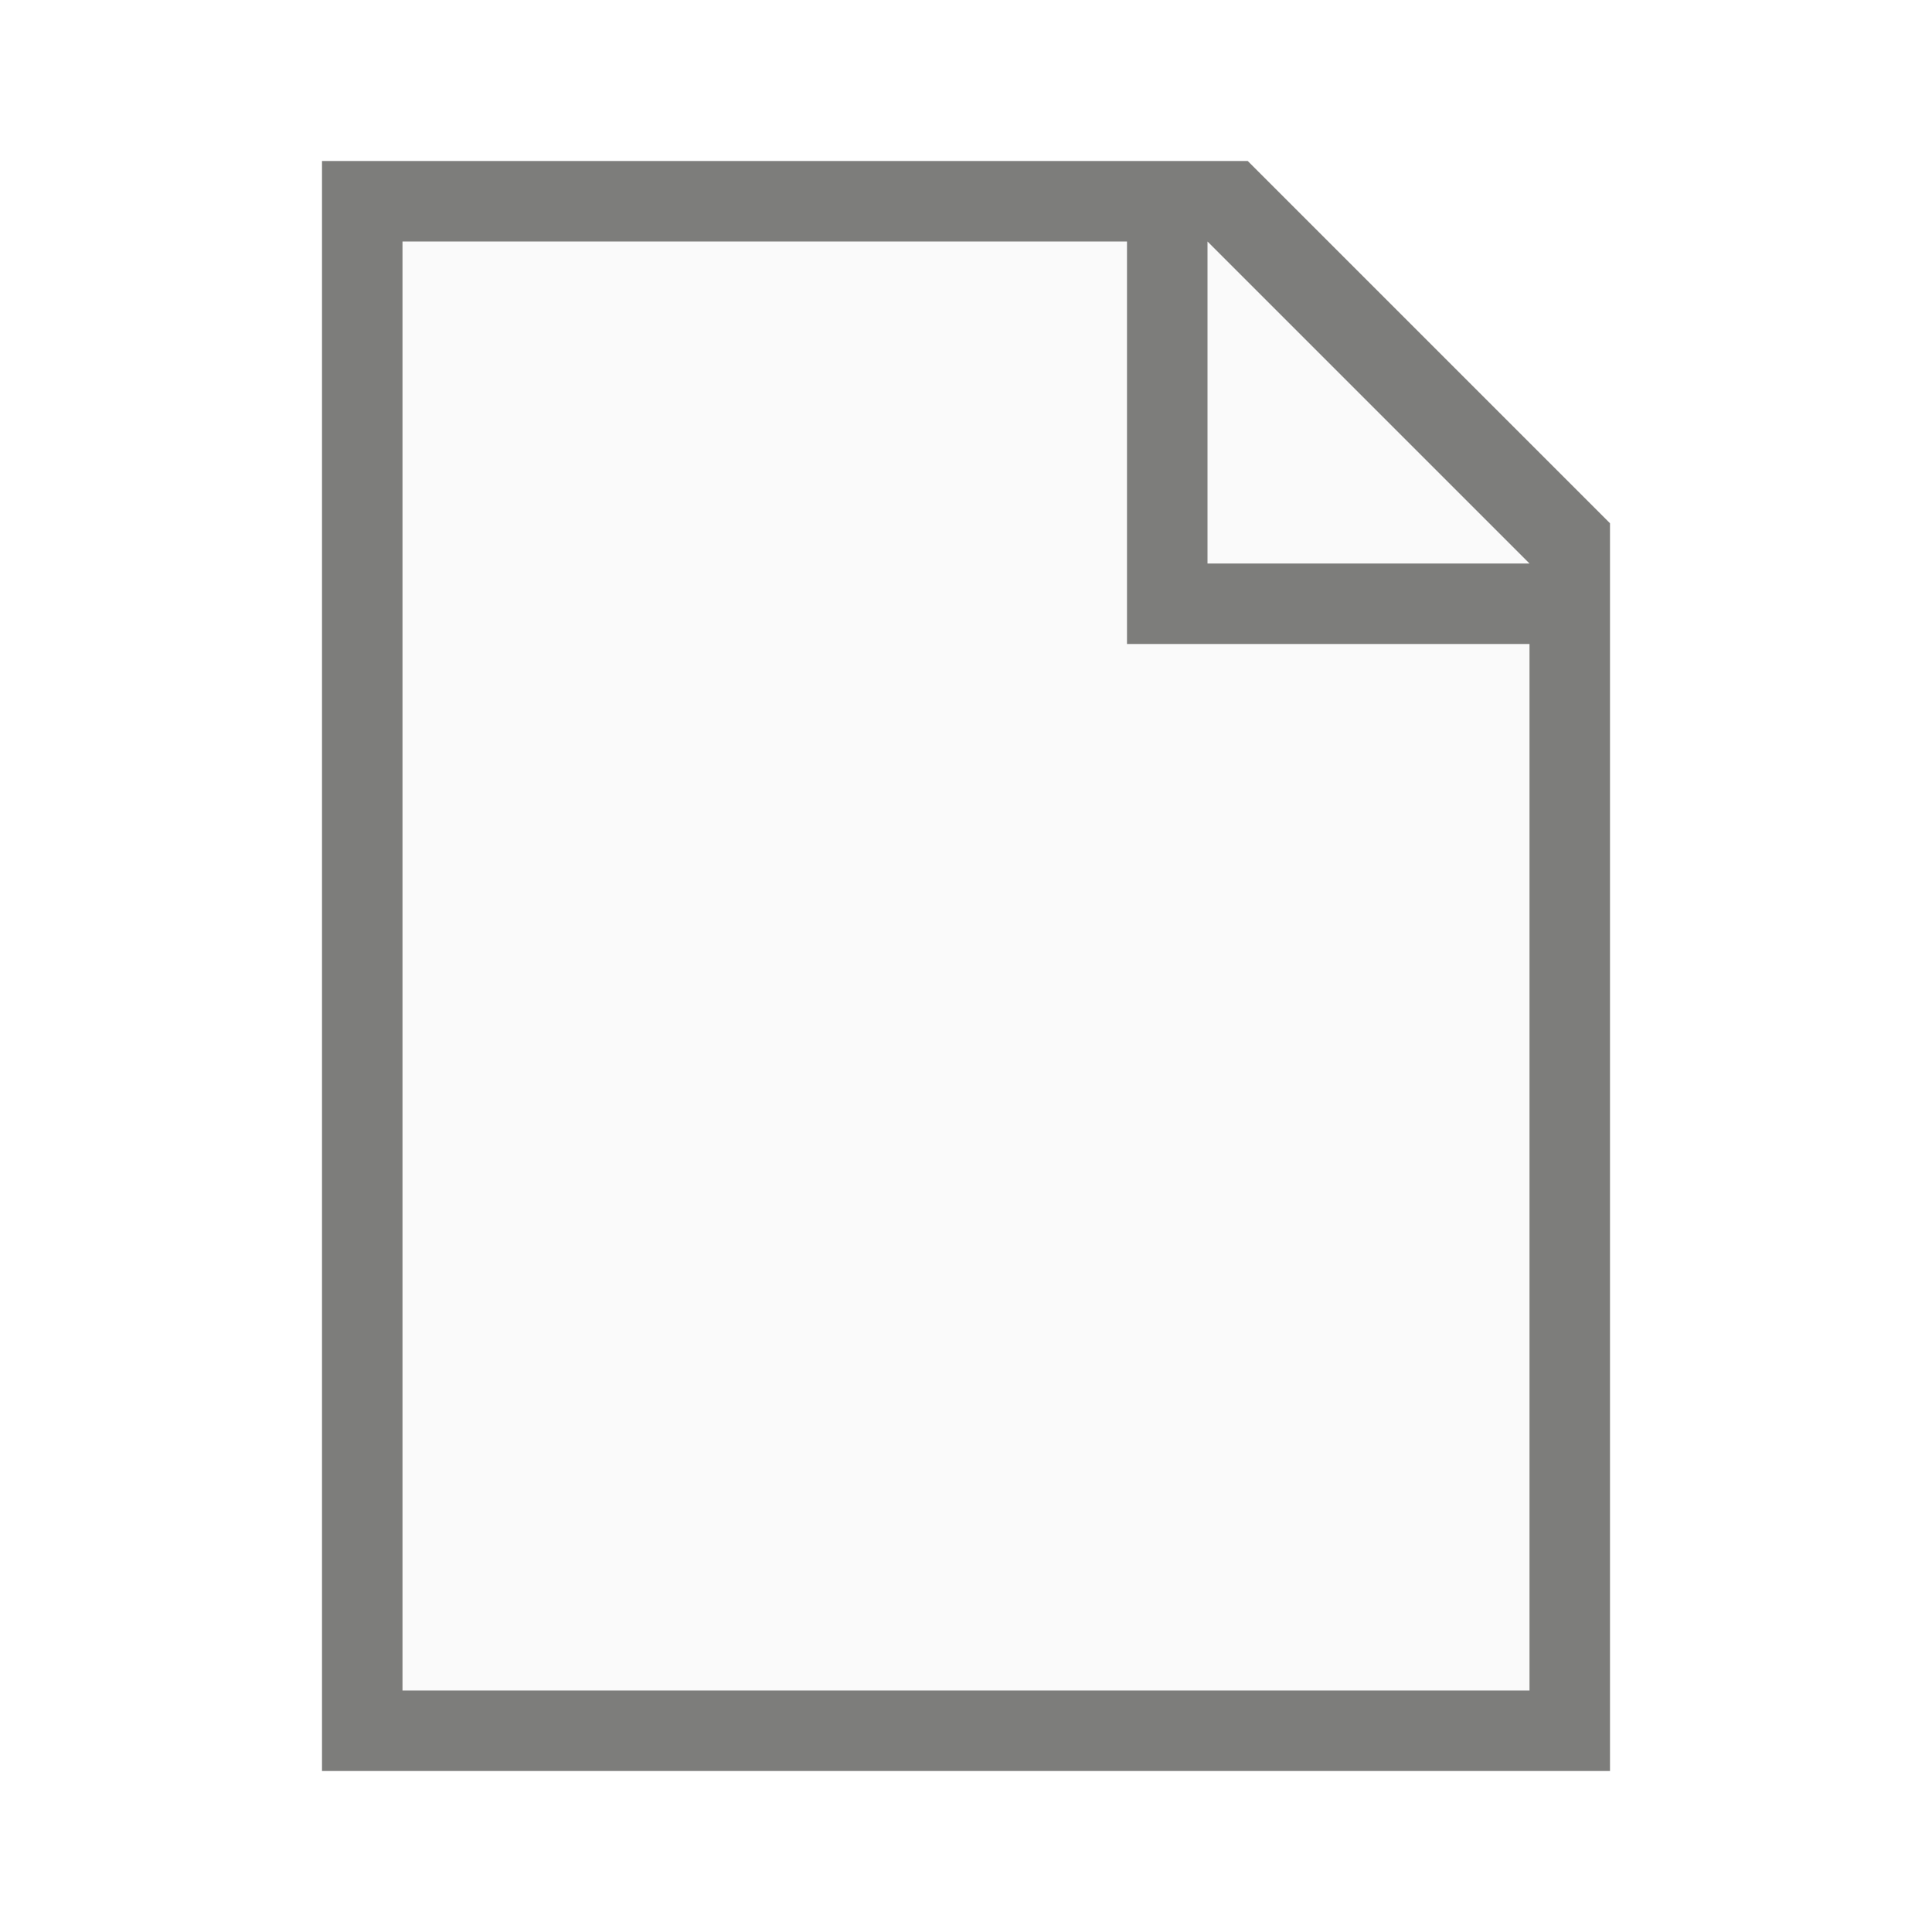
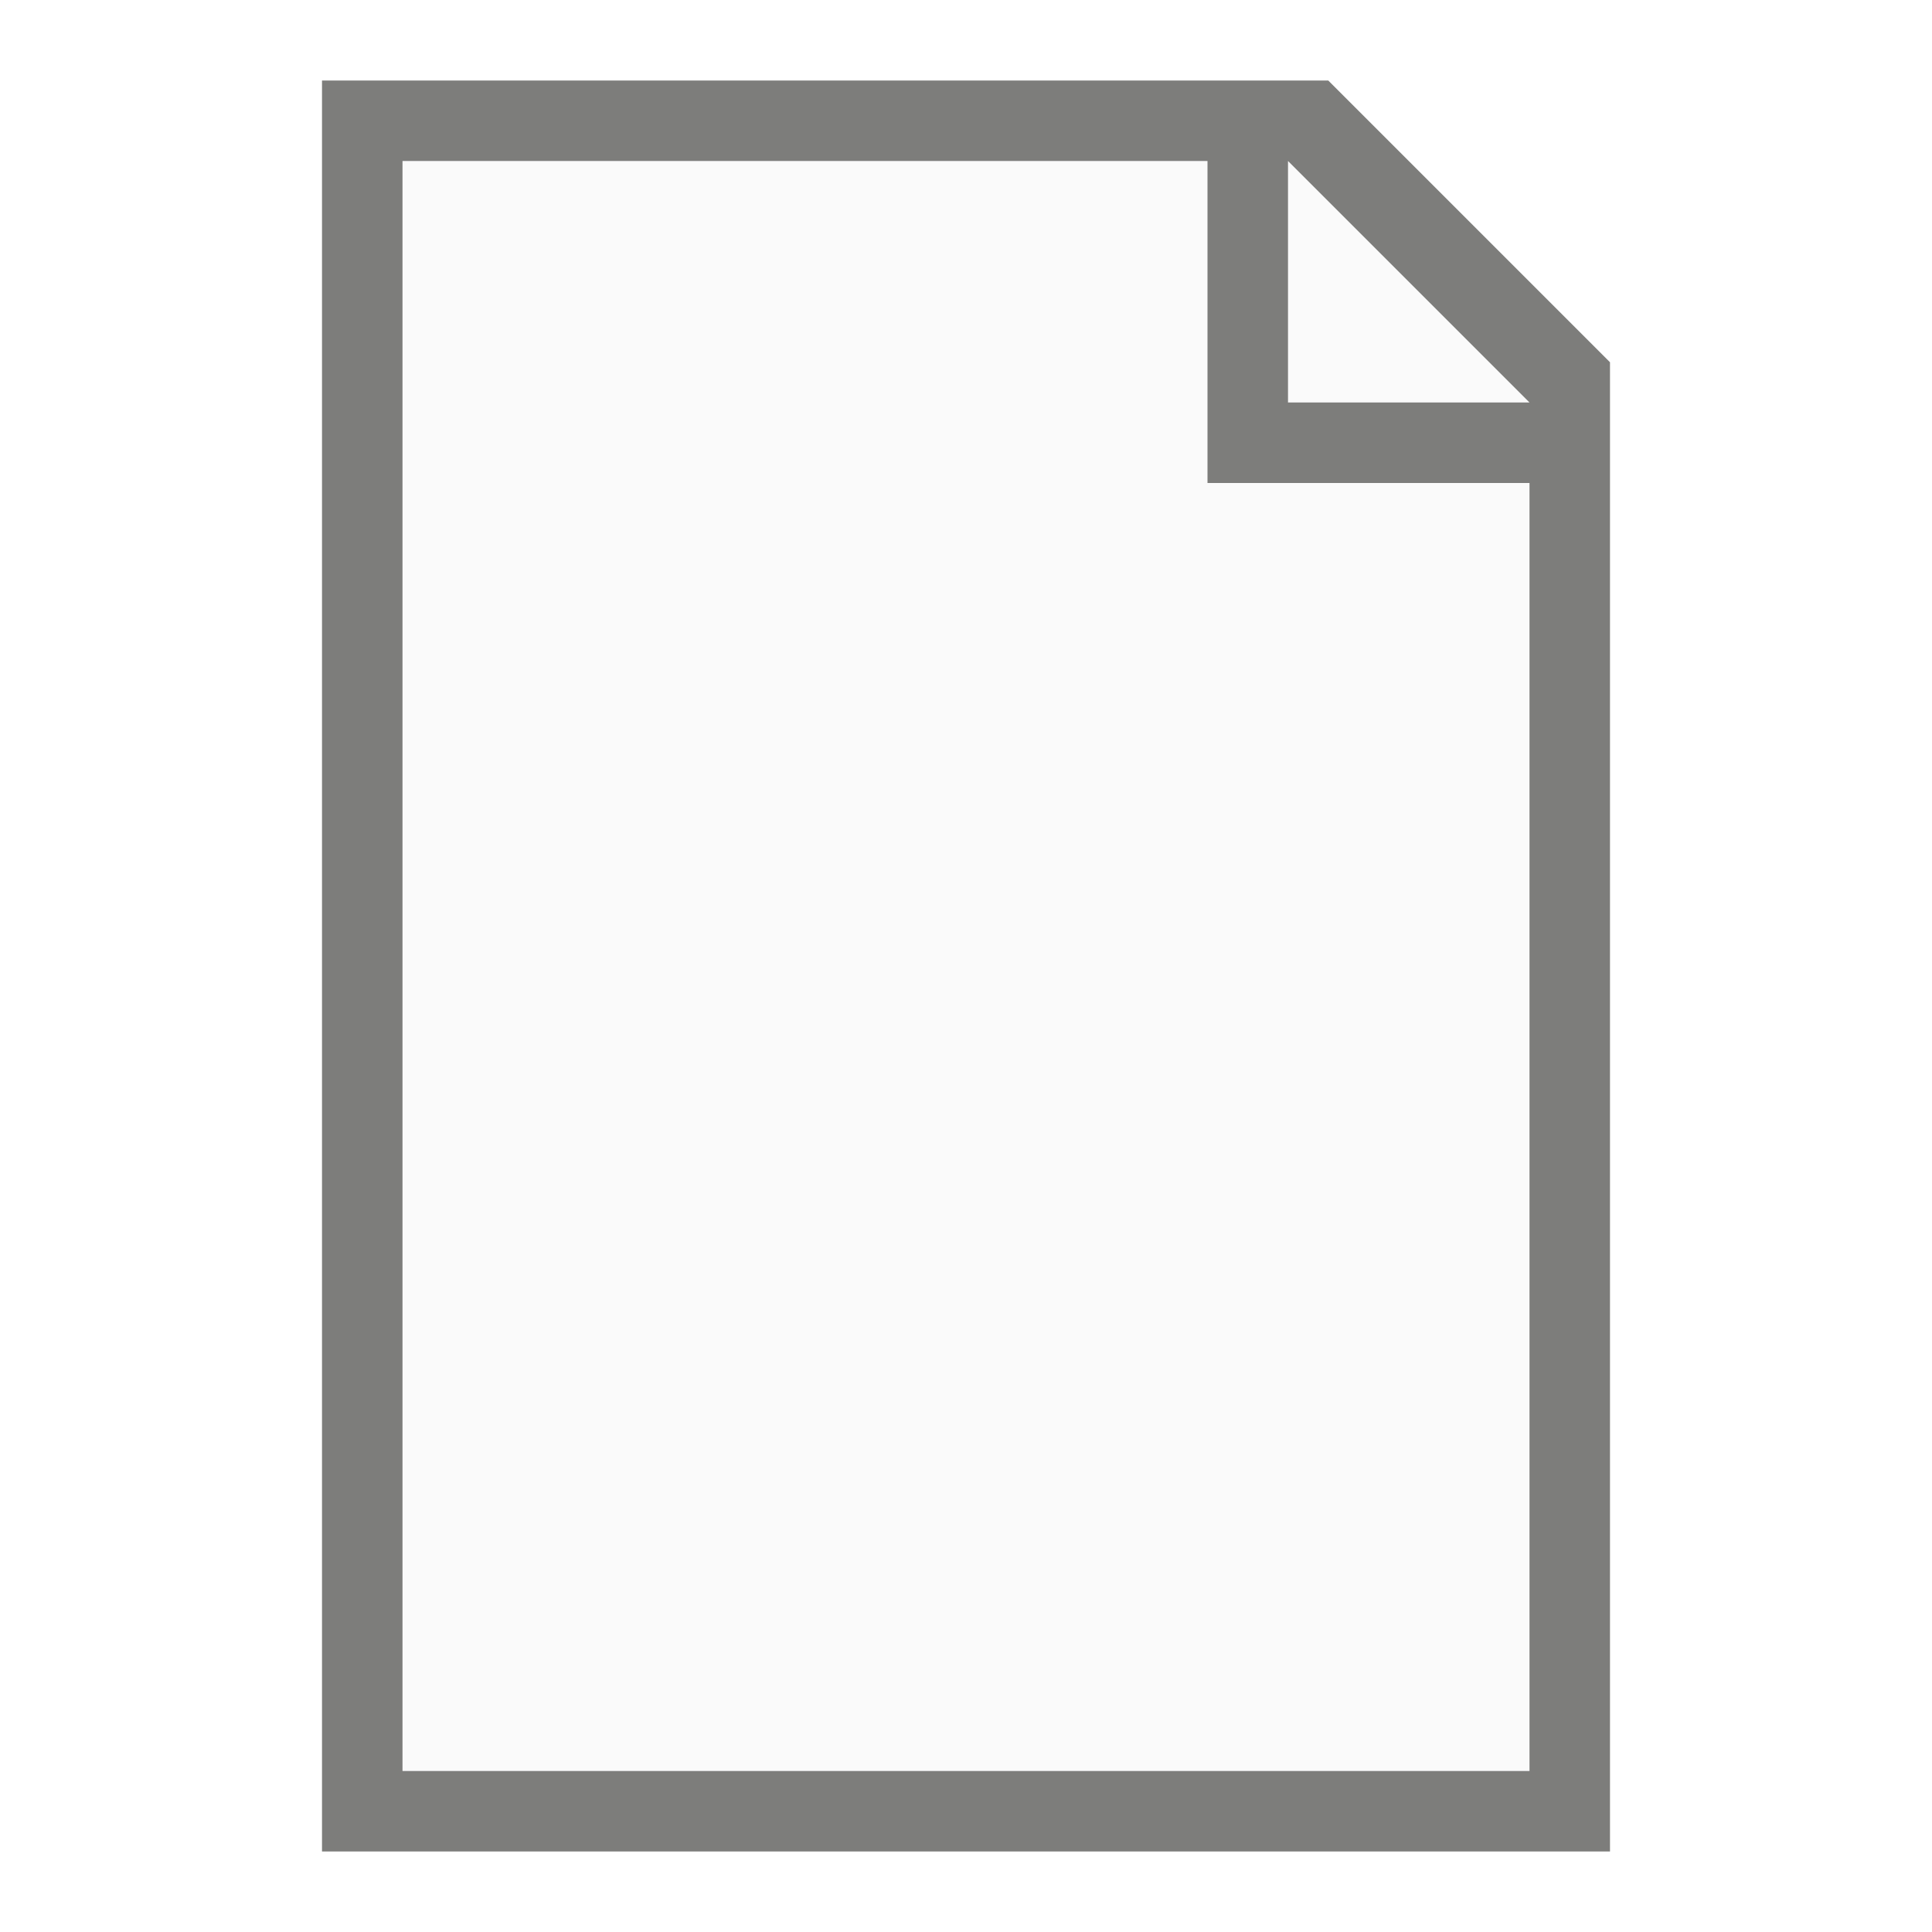
<svg xmlns="http://www.w3.org/2000/svg" width="24" height="24" viewBox="0 0 24 24" version="1.1" id="svg5">
  <defs id="defs2" />
-   <path id="rect234" style="fill:#7d7d7b" d="M 4,2 H 15.5 L 20,6.5 V 22 H 4 Z" />
-   <path id="rect1746" style="fill:#fafafa" d="m 5,3 h 9 v 5 h 5 V 21 H 5 Z" />
-   <path id="rect1800" style="fill:#fafafa" d="m 15,3 4,4 H 15 Z" />
+   <path id="rect234" style="fill:#7d7d7b" d="M 4,1 H 16.5 l 3.5,3.5 V 23 H 4 Z" />
+   <path id="rect1746" style="fill:#fafafa" d="M 5,2 H 15 v 4 h 4 V 22 H 5 Z" />
+   <path id="rect1800" style="fill:#fafafa;stroke-width:0.75" d="m 16,2 3,3 h -3 z" />
</svg>
